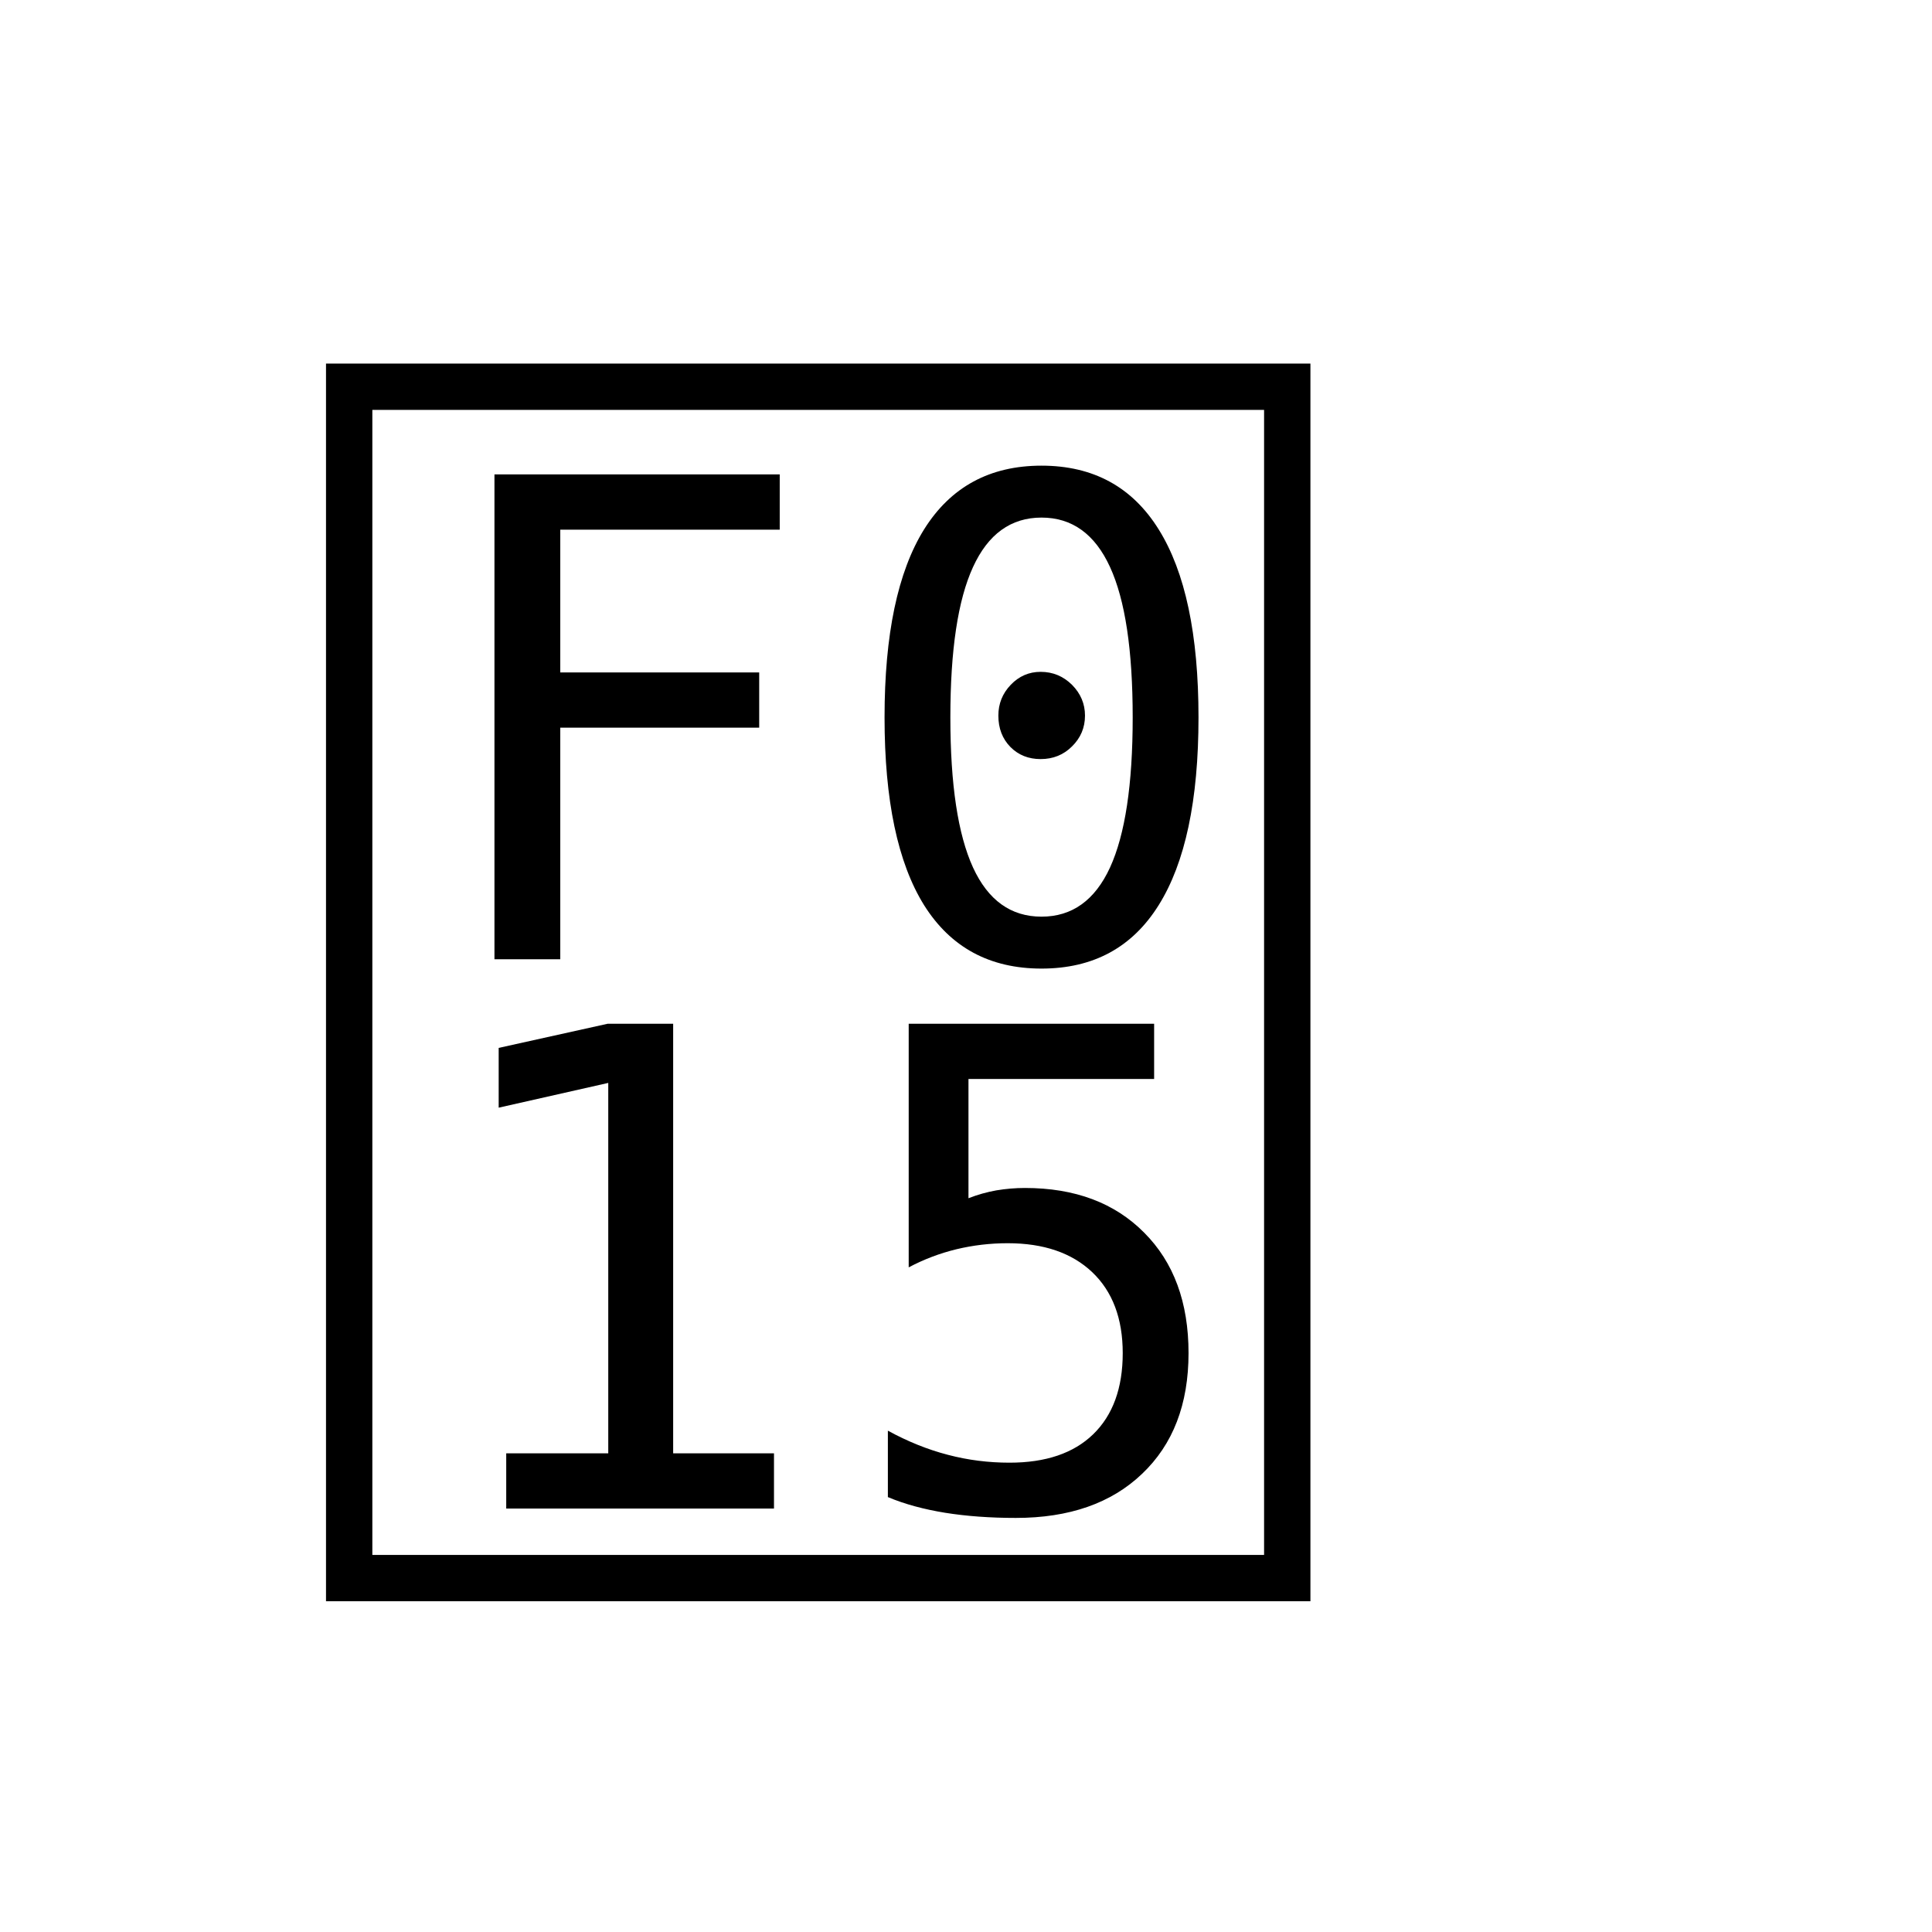
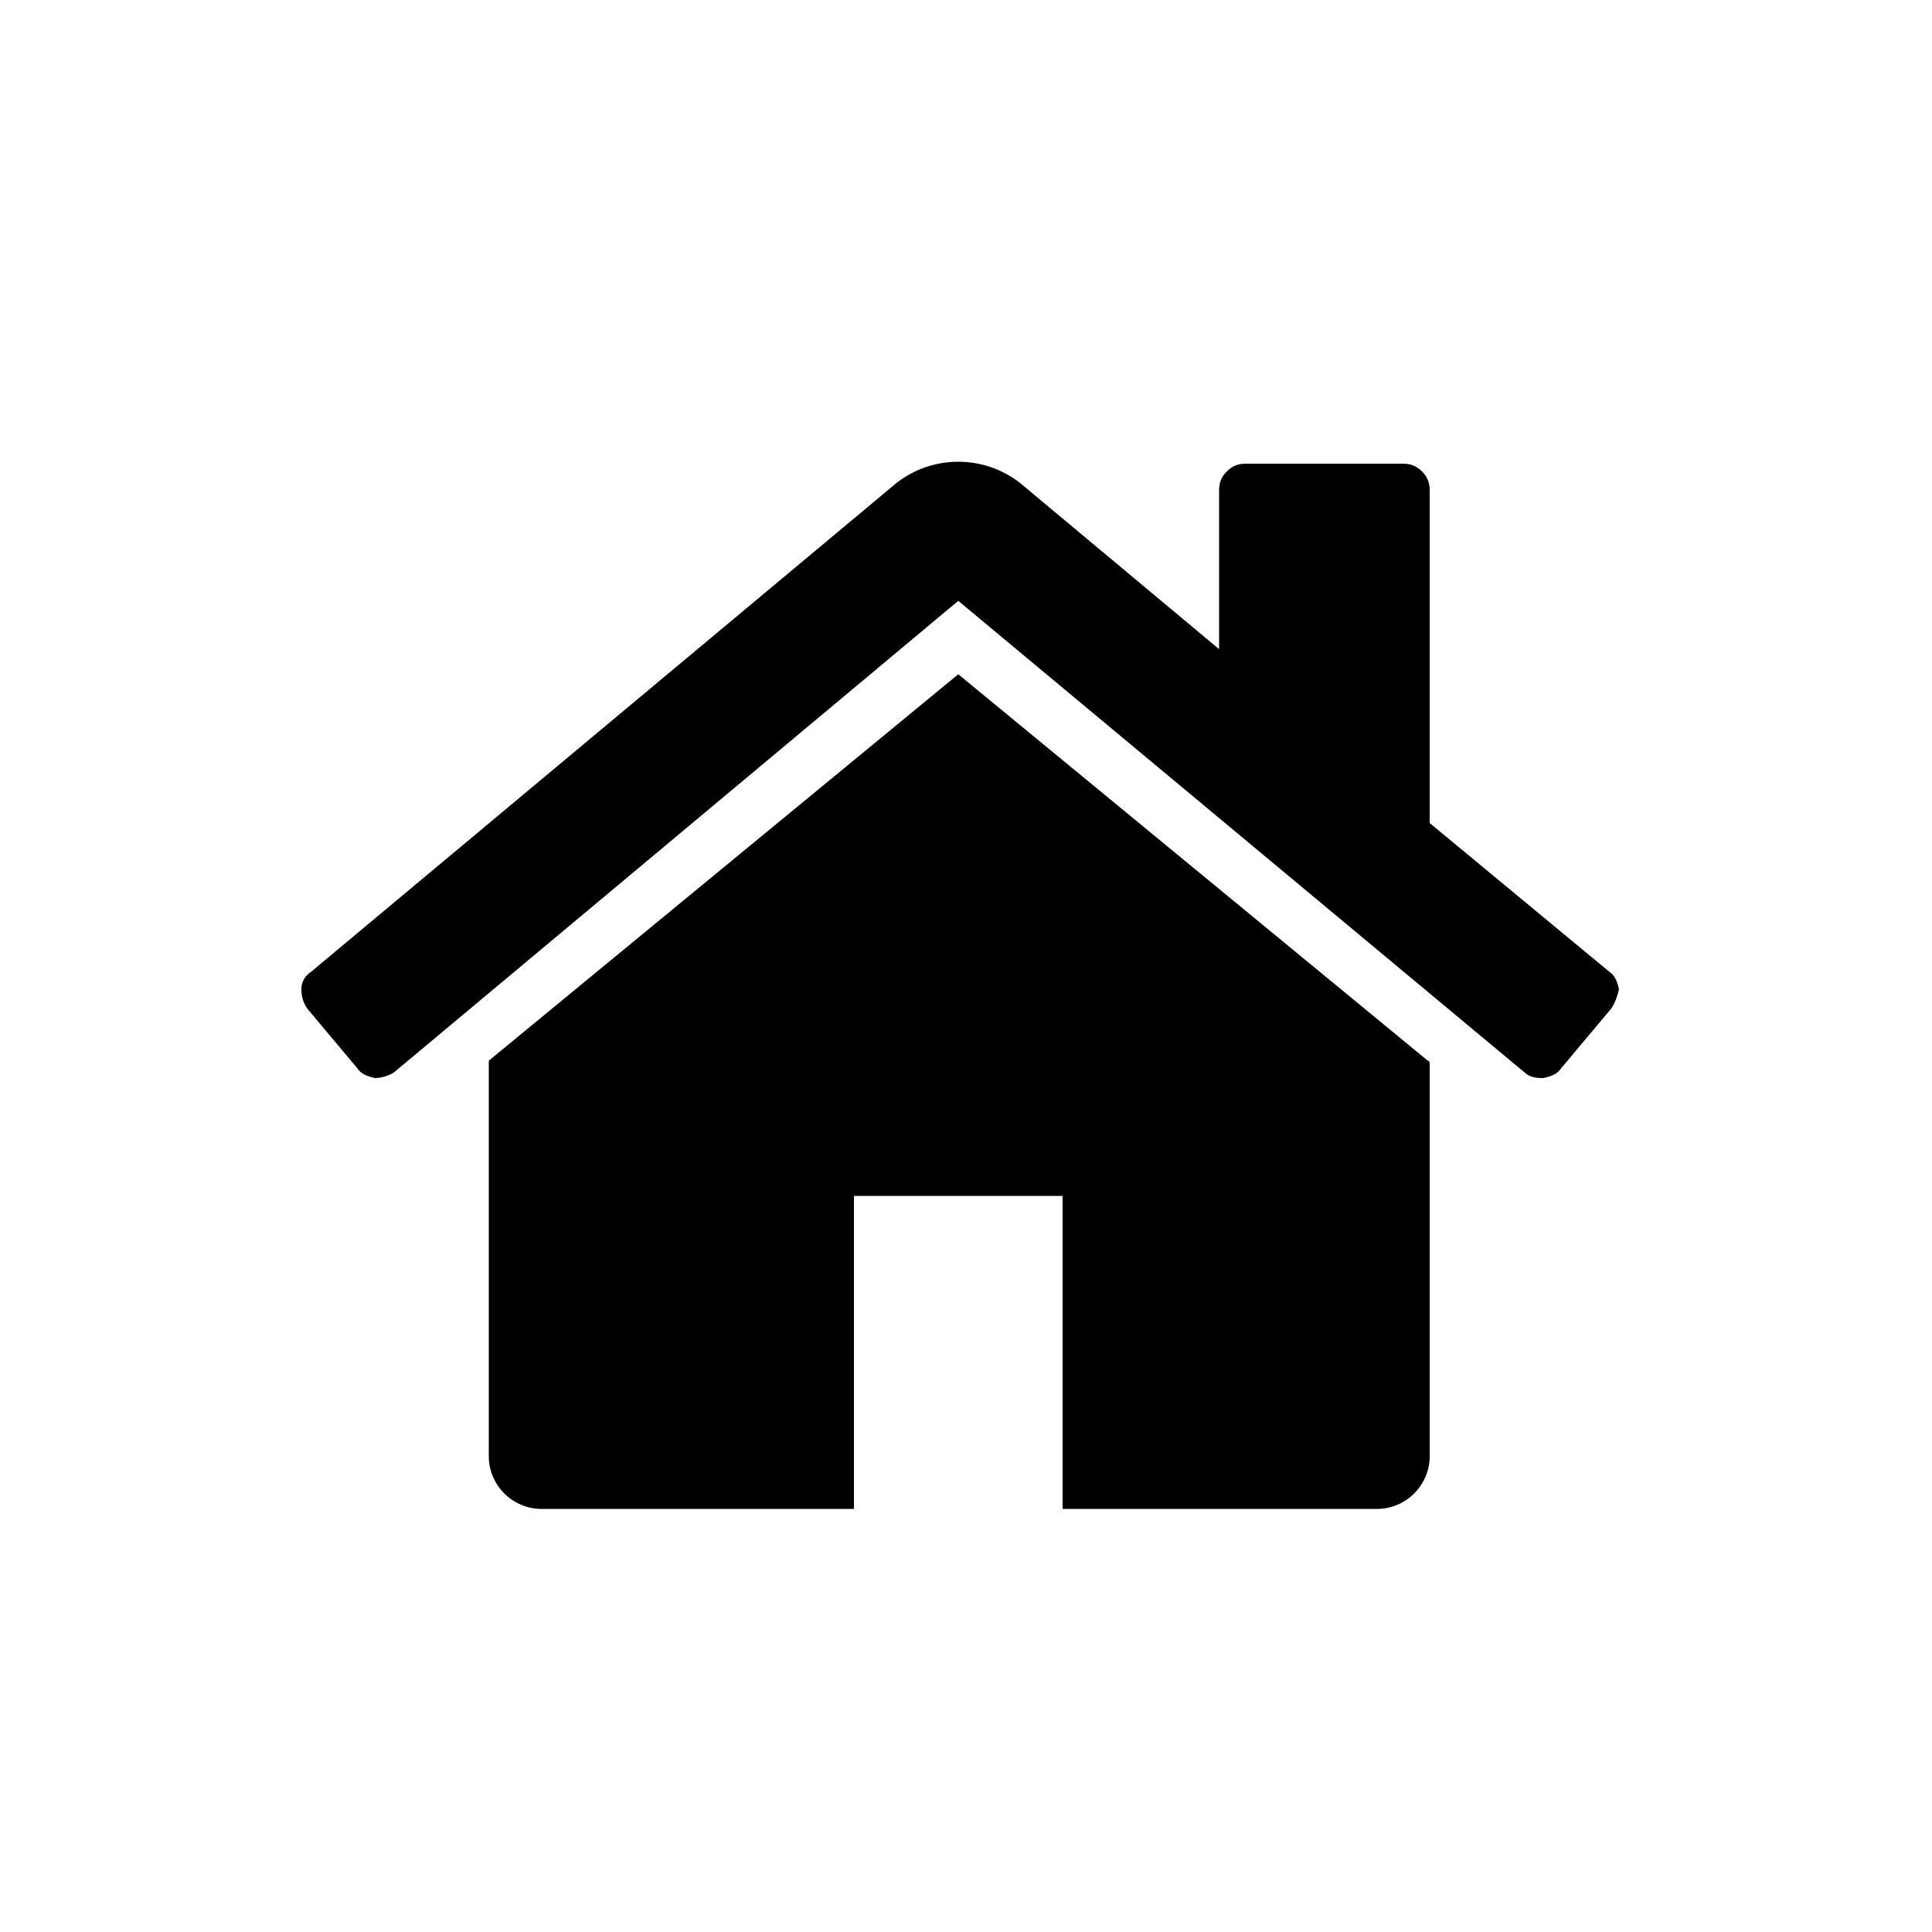
<svg xmlns="http://www.w3.org/2000/svg" version="1.1" id="Layer_1" x="0px" y="0px" viewBox="0 0 100 100" style="enable-background:new 0 0 100 100;" xml:space="preserve">
  <style type="text/css">
- 	.st0{font-family:'FontAwesome';}
- 	.st1{font-size:75.726px;}
+ 	.st0{enable-background:new    ;}
</style>
-   <text transform="matrix(1 0 0 1 14.4756 78.083)" class="st0 st1"></text>
+   <g class="st0">
+     <path d="M83.4,52.2l-2.6,3.1c-0.2,0.3-0.5,0.4-0.9,0.5h-0.1c-0.4,0-0.7-0.1-0.9-0.3L49.6,31.1L20.4,55.5c-0.3,0.2-0.7,0.3-1,0.3   c-0.4-0.1-0.7-0.2-0.9-0.5l-2.6-3.1c-0.2-0.3-0.3-0.6-0.3-1c0-0.4,0.2-0.7,0.5-0.9L46.4,25c0.9-0.7,2-1.1,3.2-1.1   c1.2,0,2.3,0.4,3.2,1.1l10.3,8.6v-8.2c0-0.4,0.1-0.7,0.4-1c0.3-0.3,0.6-0.4,1-0.4h8.1c0.4,0,0.7,0.1,1,0.4c0.3,0.3,0.4,0.6,0.4,1   v17.2l9.3,7.7c0.3,0.2,0.4,0.5,0.5,0.9C83.7,51.6,83.6,51.9,83.4,52.2z M74,55.1v20.3c0,0.7-0.3,1.4-0.8,1.9s-1.2,0.8-1.9,0.8H55   V61.9H44.2v16.2H28c-0.7,0-1.4-0.3-1.9-0.8c-0.5-0.5-0.8-1.2-0.8-1.9V55.1c0,0,0-0.1,0-0.1c0-0.1,0-0.1,0-0.1l24.3-20l24.3,20   C74,54.9,74,55,74,55.1z" />
+   </g>
</svg>
